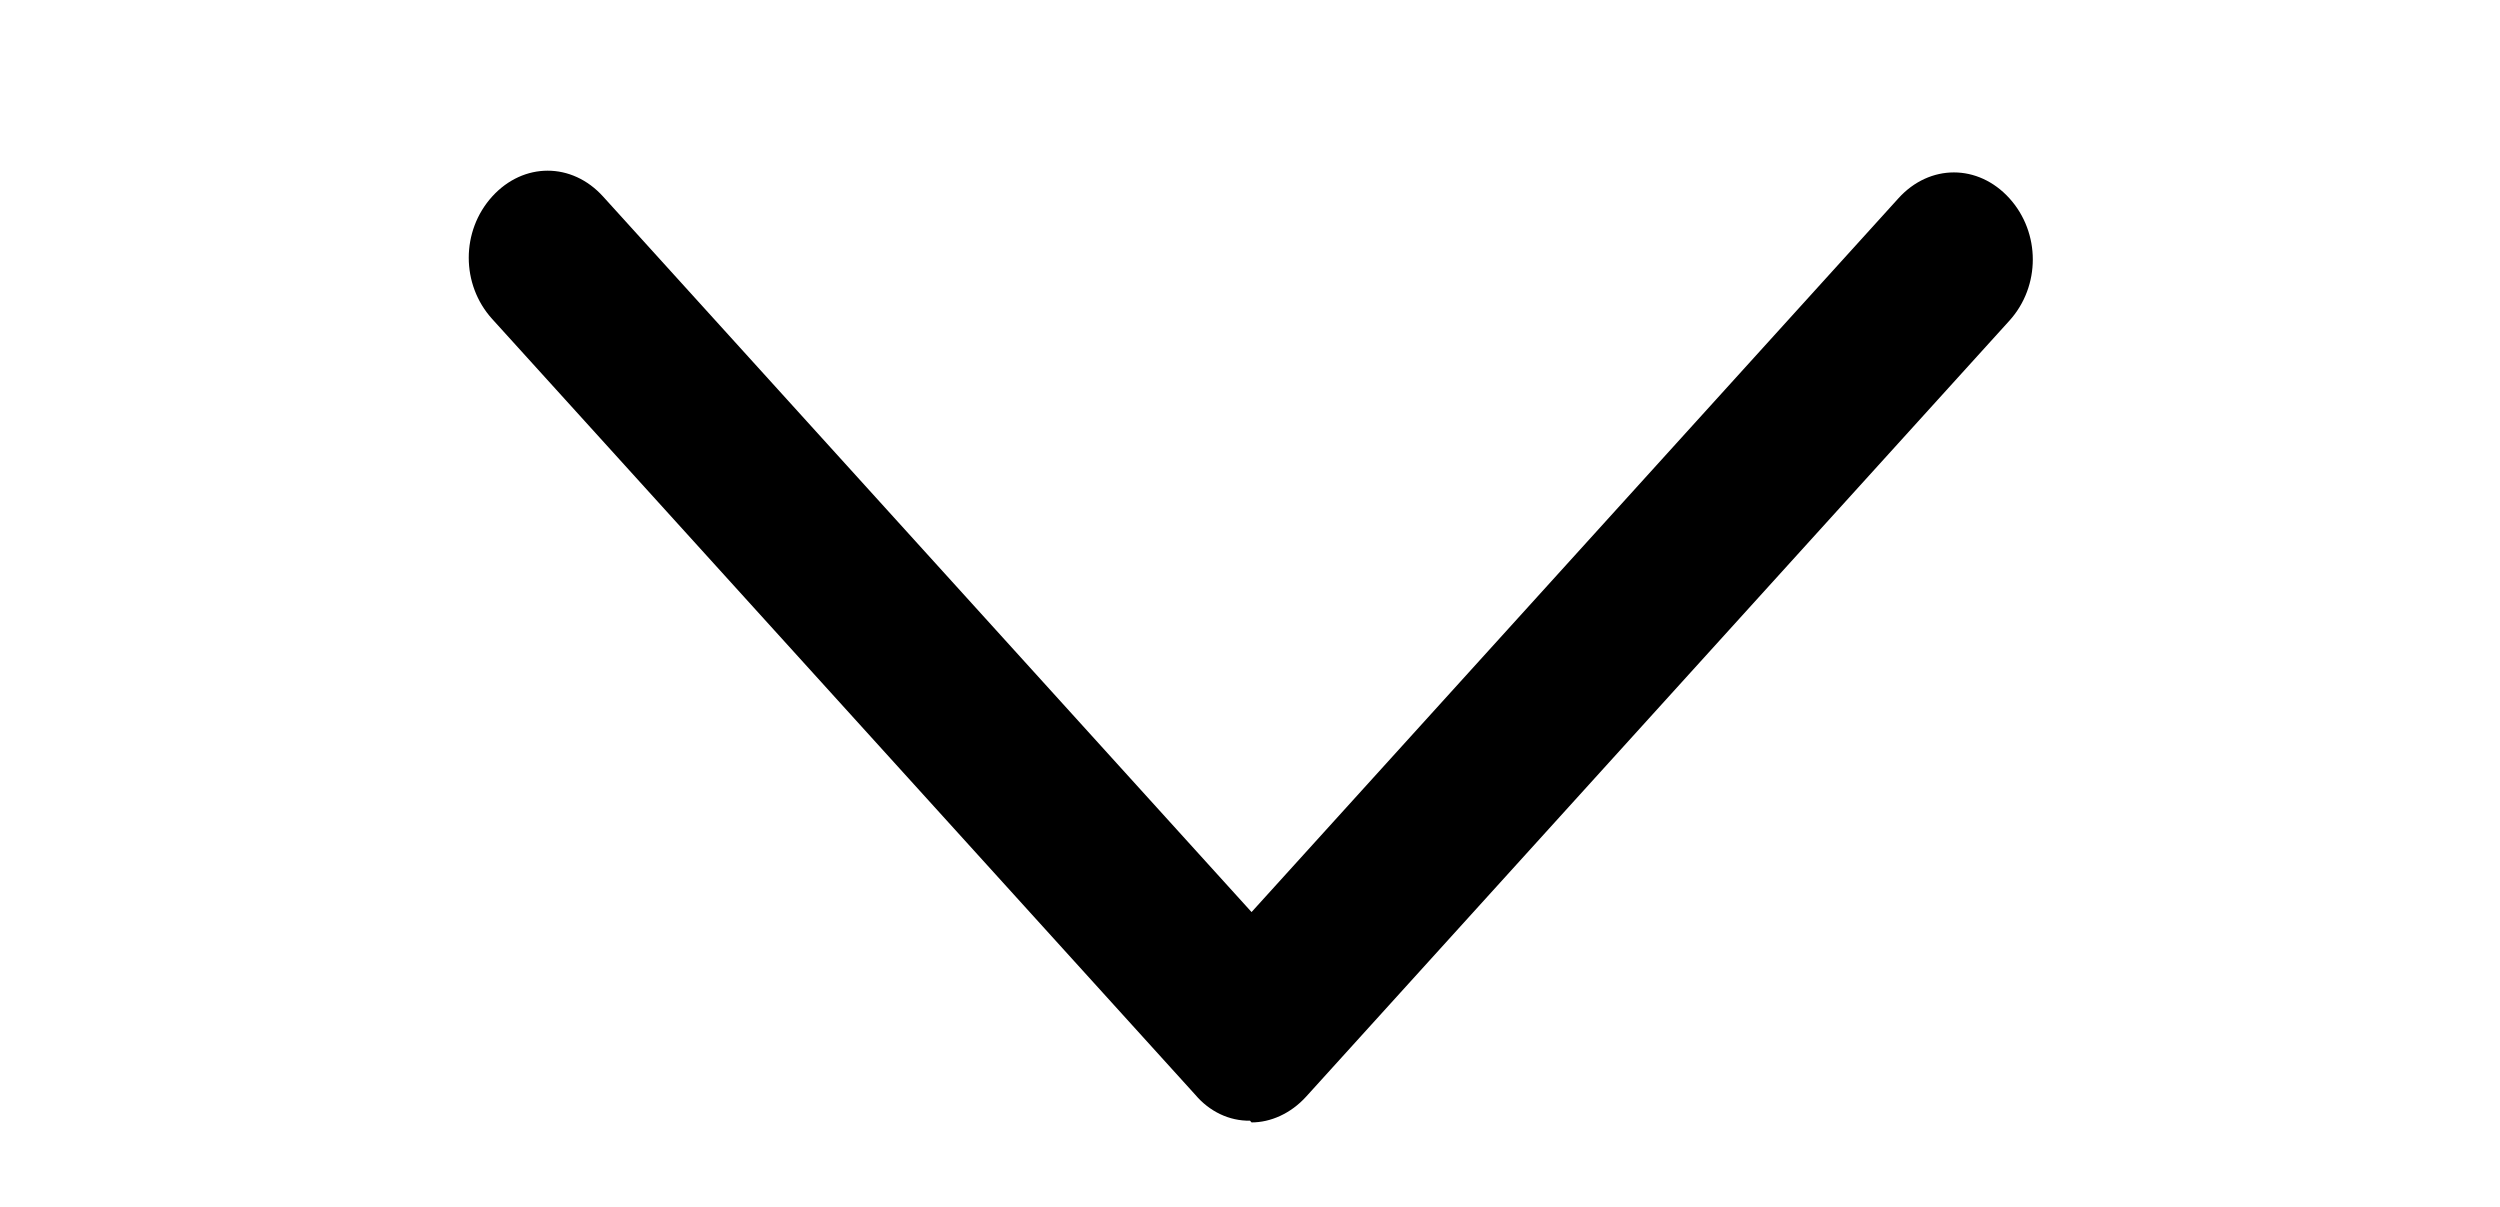
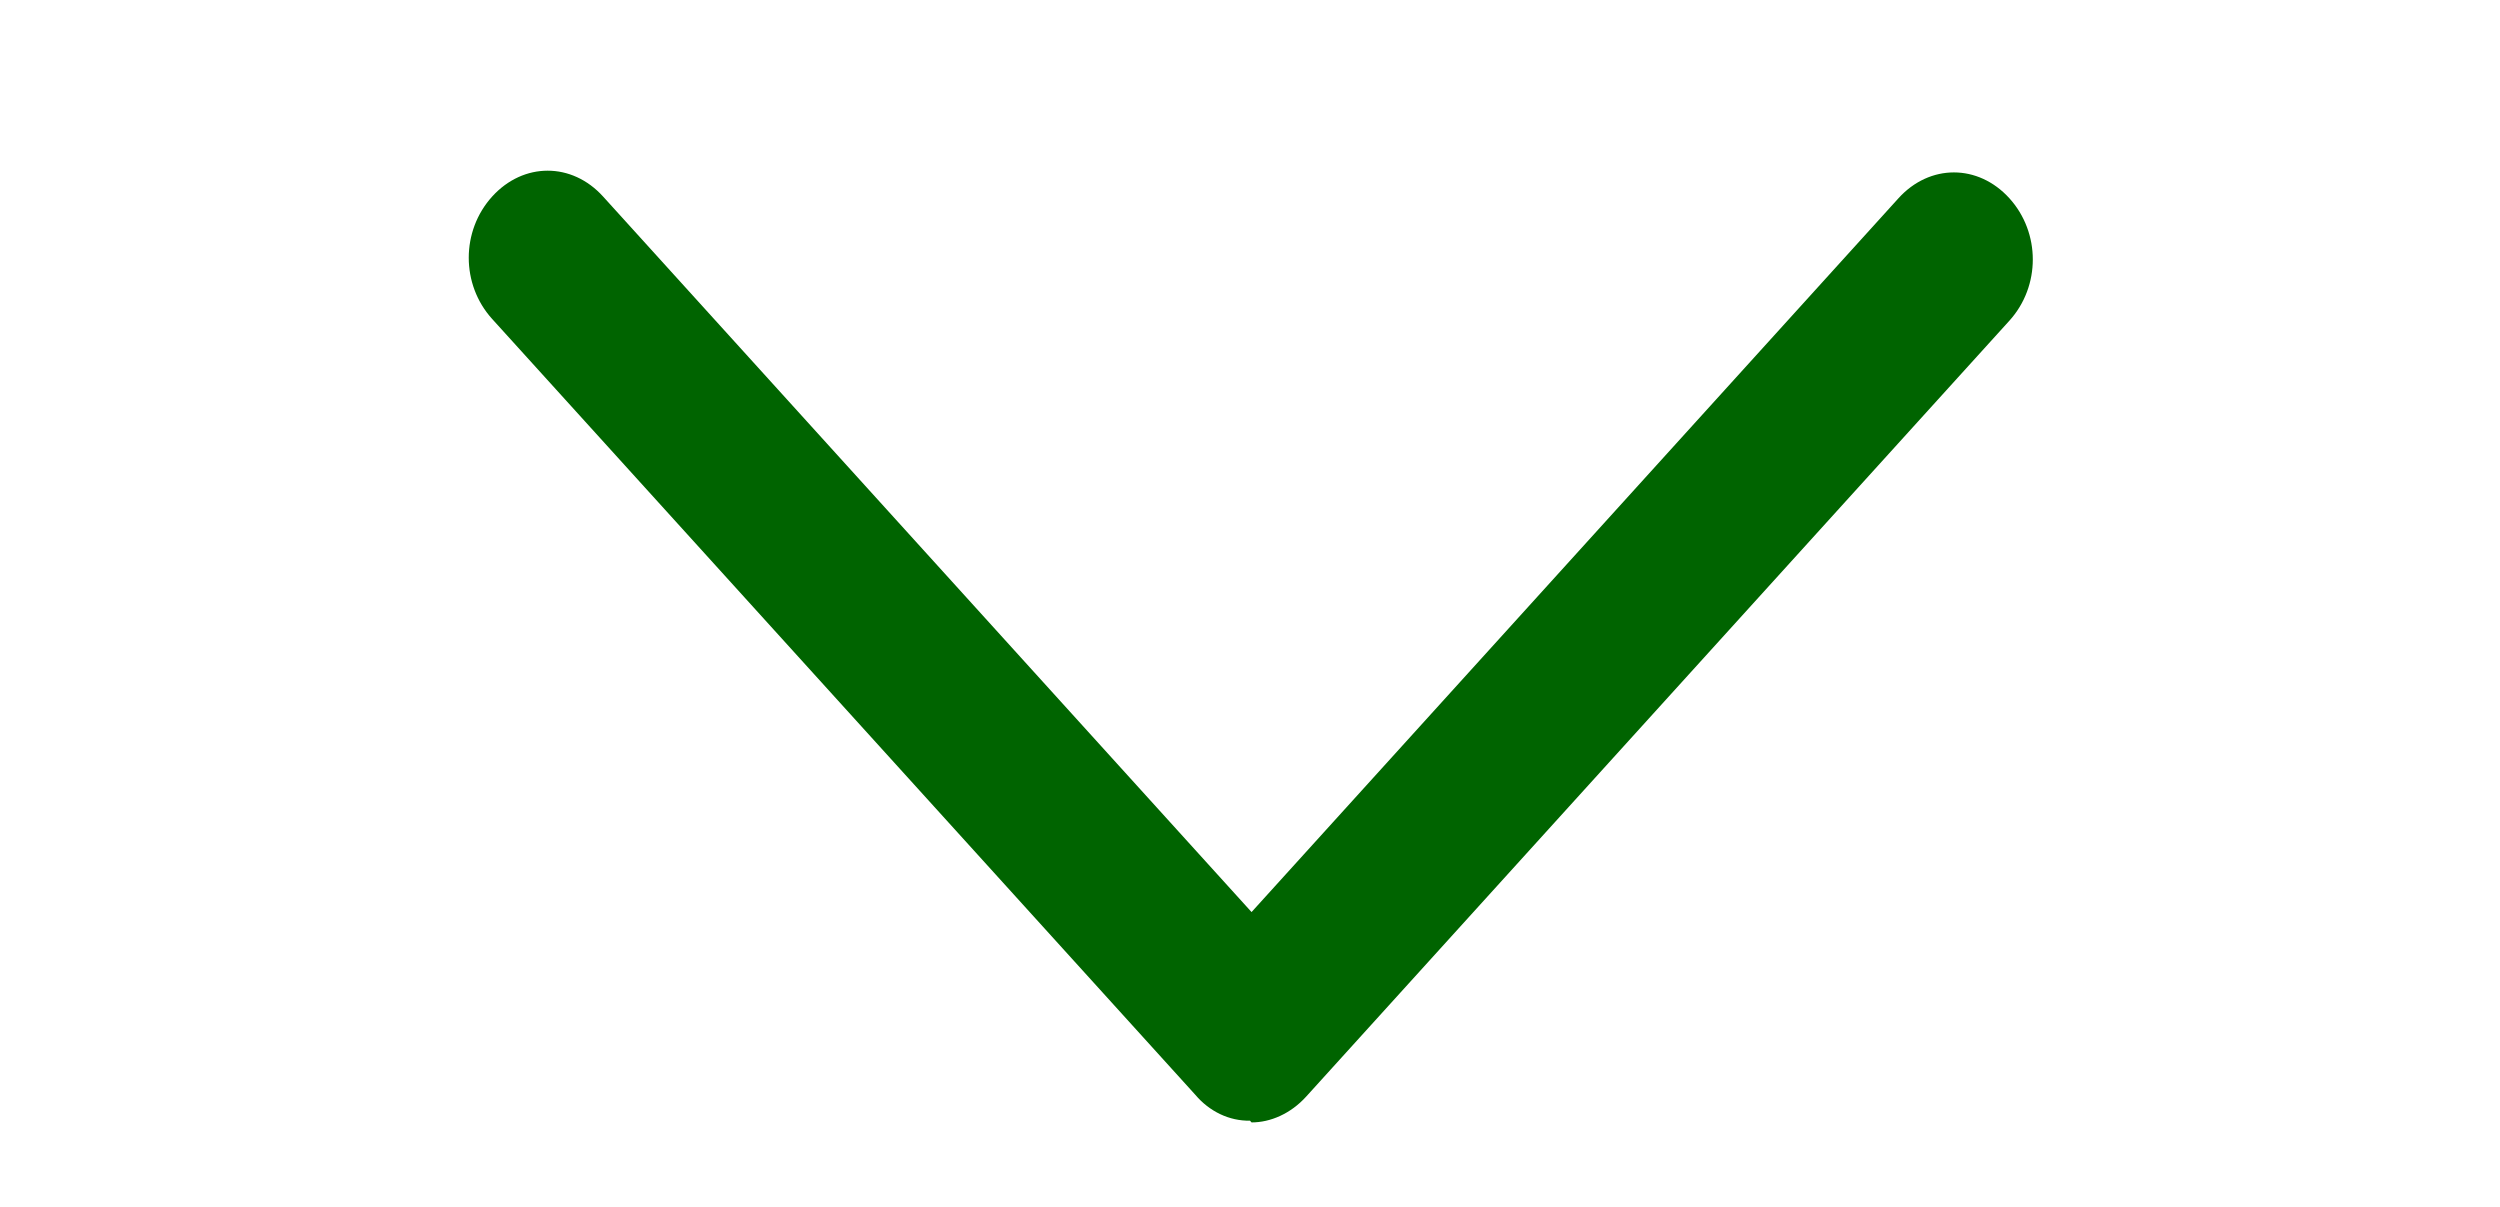
<svg xmlns="http://www.w3.org/2000/svg" width="29" height="14" viewBox="0 0 29 14" fill="none">
-   <path d="M14.5 13C14.381 13.002 14.263 12.976 14.154 12.924C14.045 12.872 13.947 12.796 13.866 12.7L5.709 3.7C5.347 3.3 5.347 2.68 5.709 2.28C6.072 1.88 6.634 1.88 6.996 2.28L14.518 10.58L22.022 2.3C22.384 1.9 22.946 1.9 23.309 2.3C23.671 2.7 23.671 3.32 23.309 3.72L15.152 12.72C14.971 12.92 14.736 13.02 14.518 13.02L14.5 13Z" fill="black" />
+   <path d="M14.5 13C14.381 13.002 14.263 12.976 14.154 12.924C14.045 12.872 13.947 12.796 13.866 12.7L5.709 3.7C5.347 3.3 5.347 2.68 5.709 2.28C6.072 1.88 6.634 1.88 6.996 2.28L14.518 10.58L22.022 2.3C22.384 1.9 22.946 1.9 23.309 2.3C23.671 2.7 23.671 3.32 23.309 3.72L15.152 12.72C14.971 12.92 14.736 13.02 14.518 13.02L14.5 13Z" fill="darkgreen" />
</svg>
